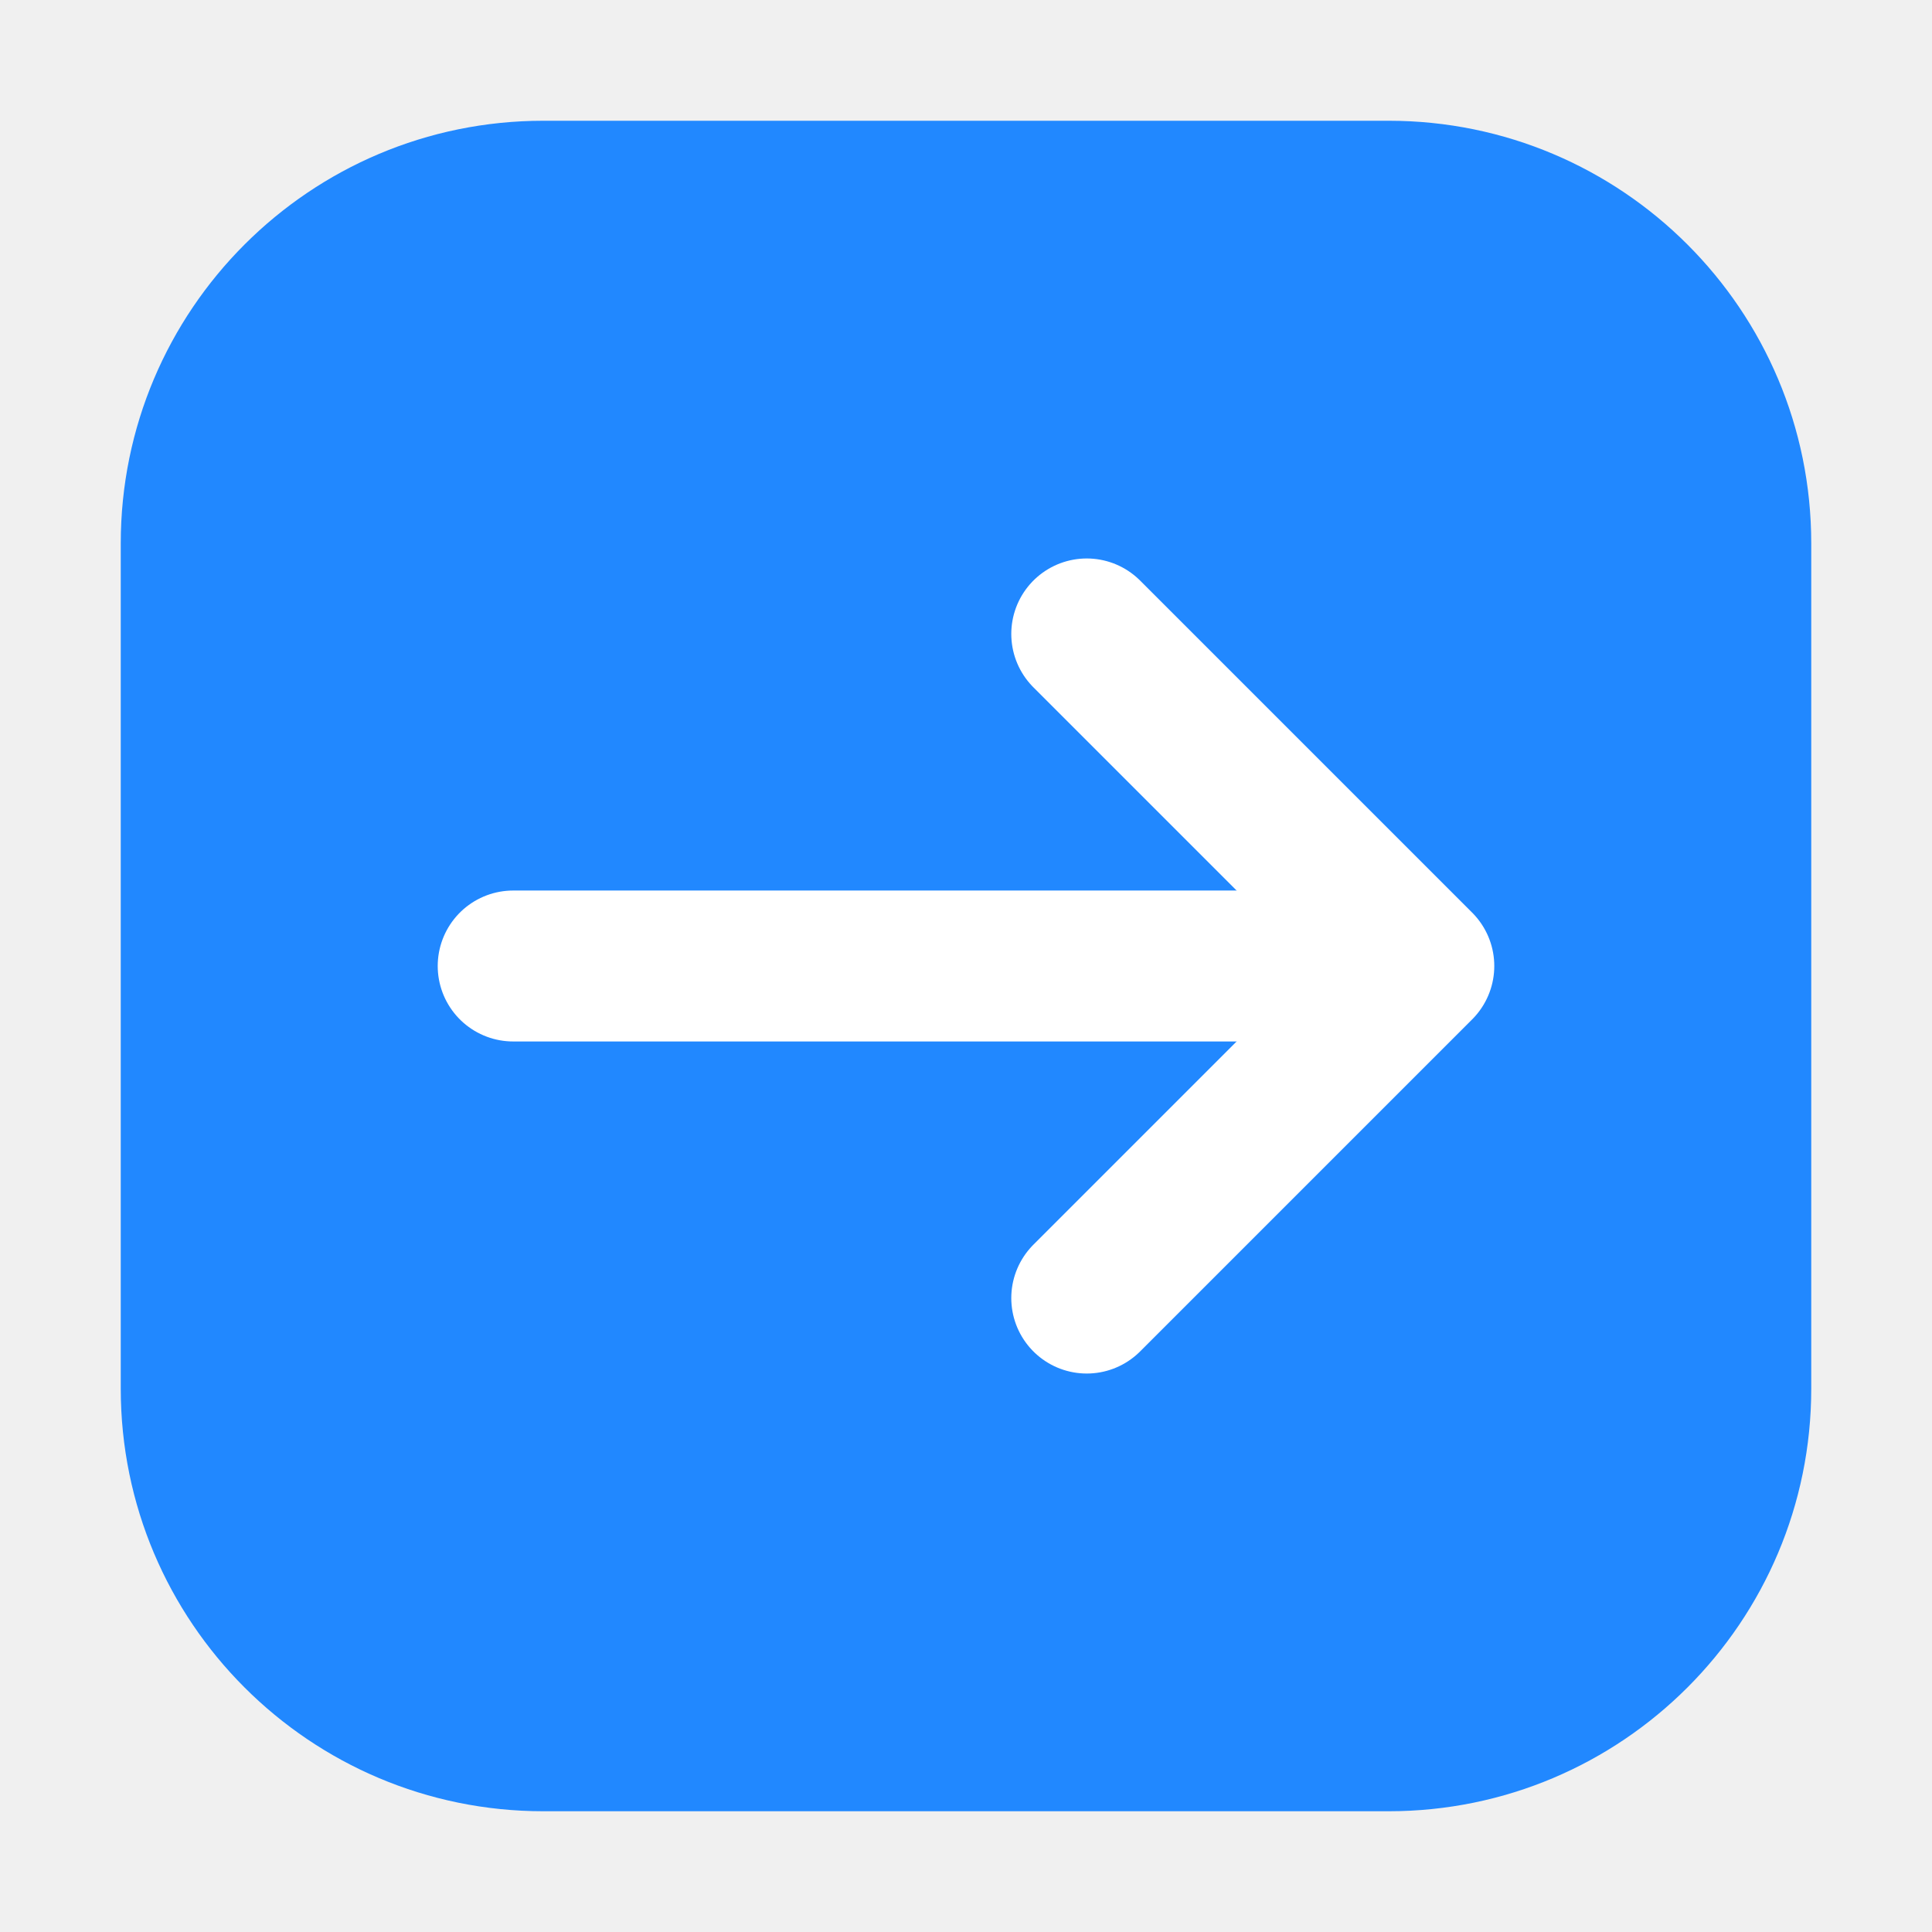
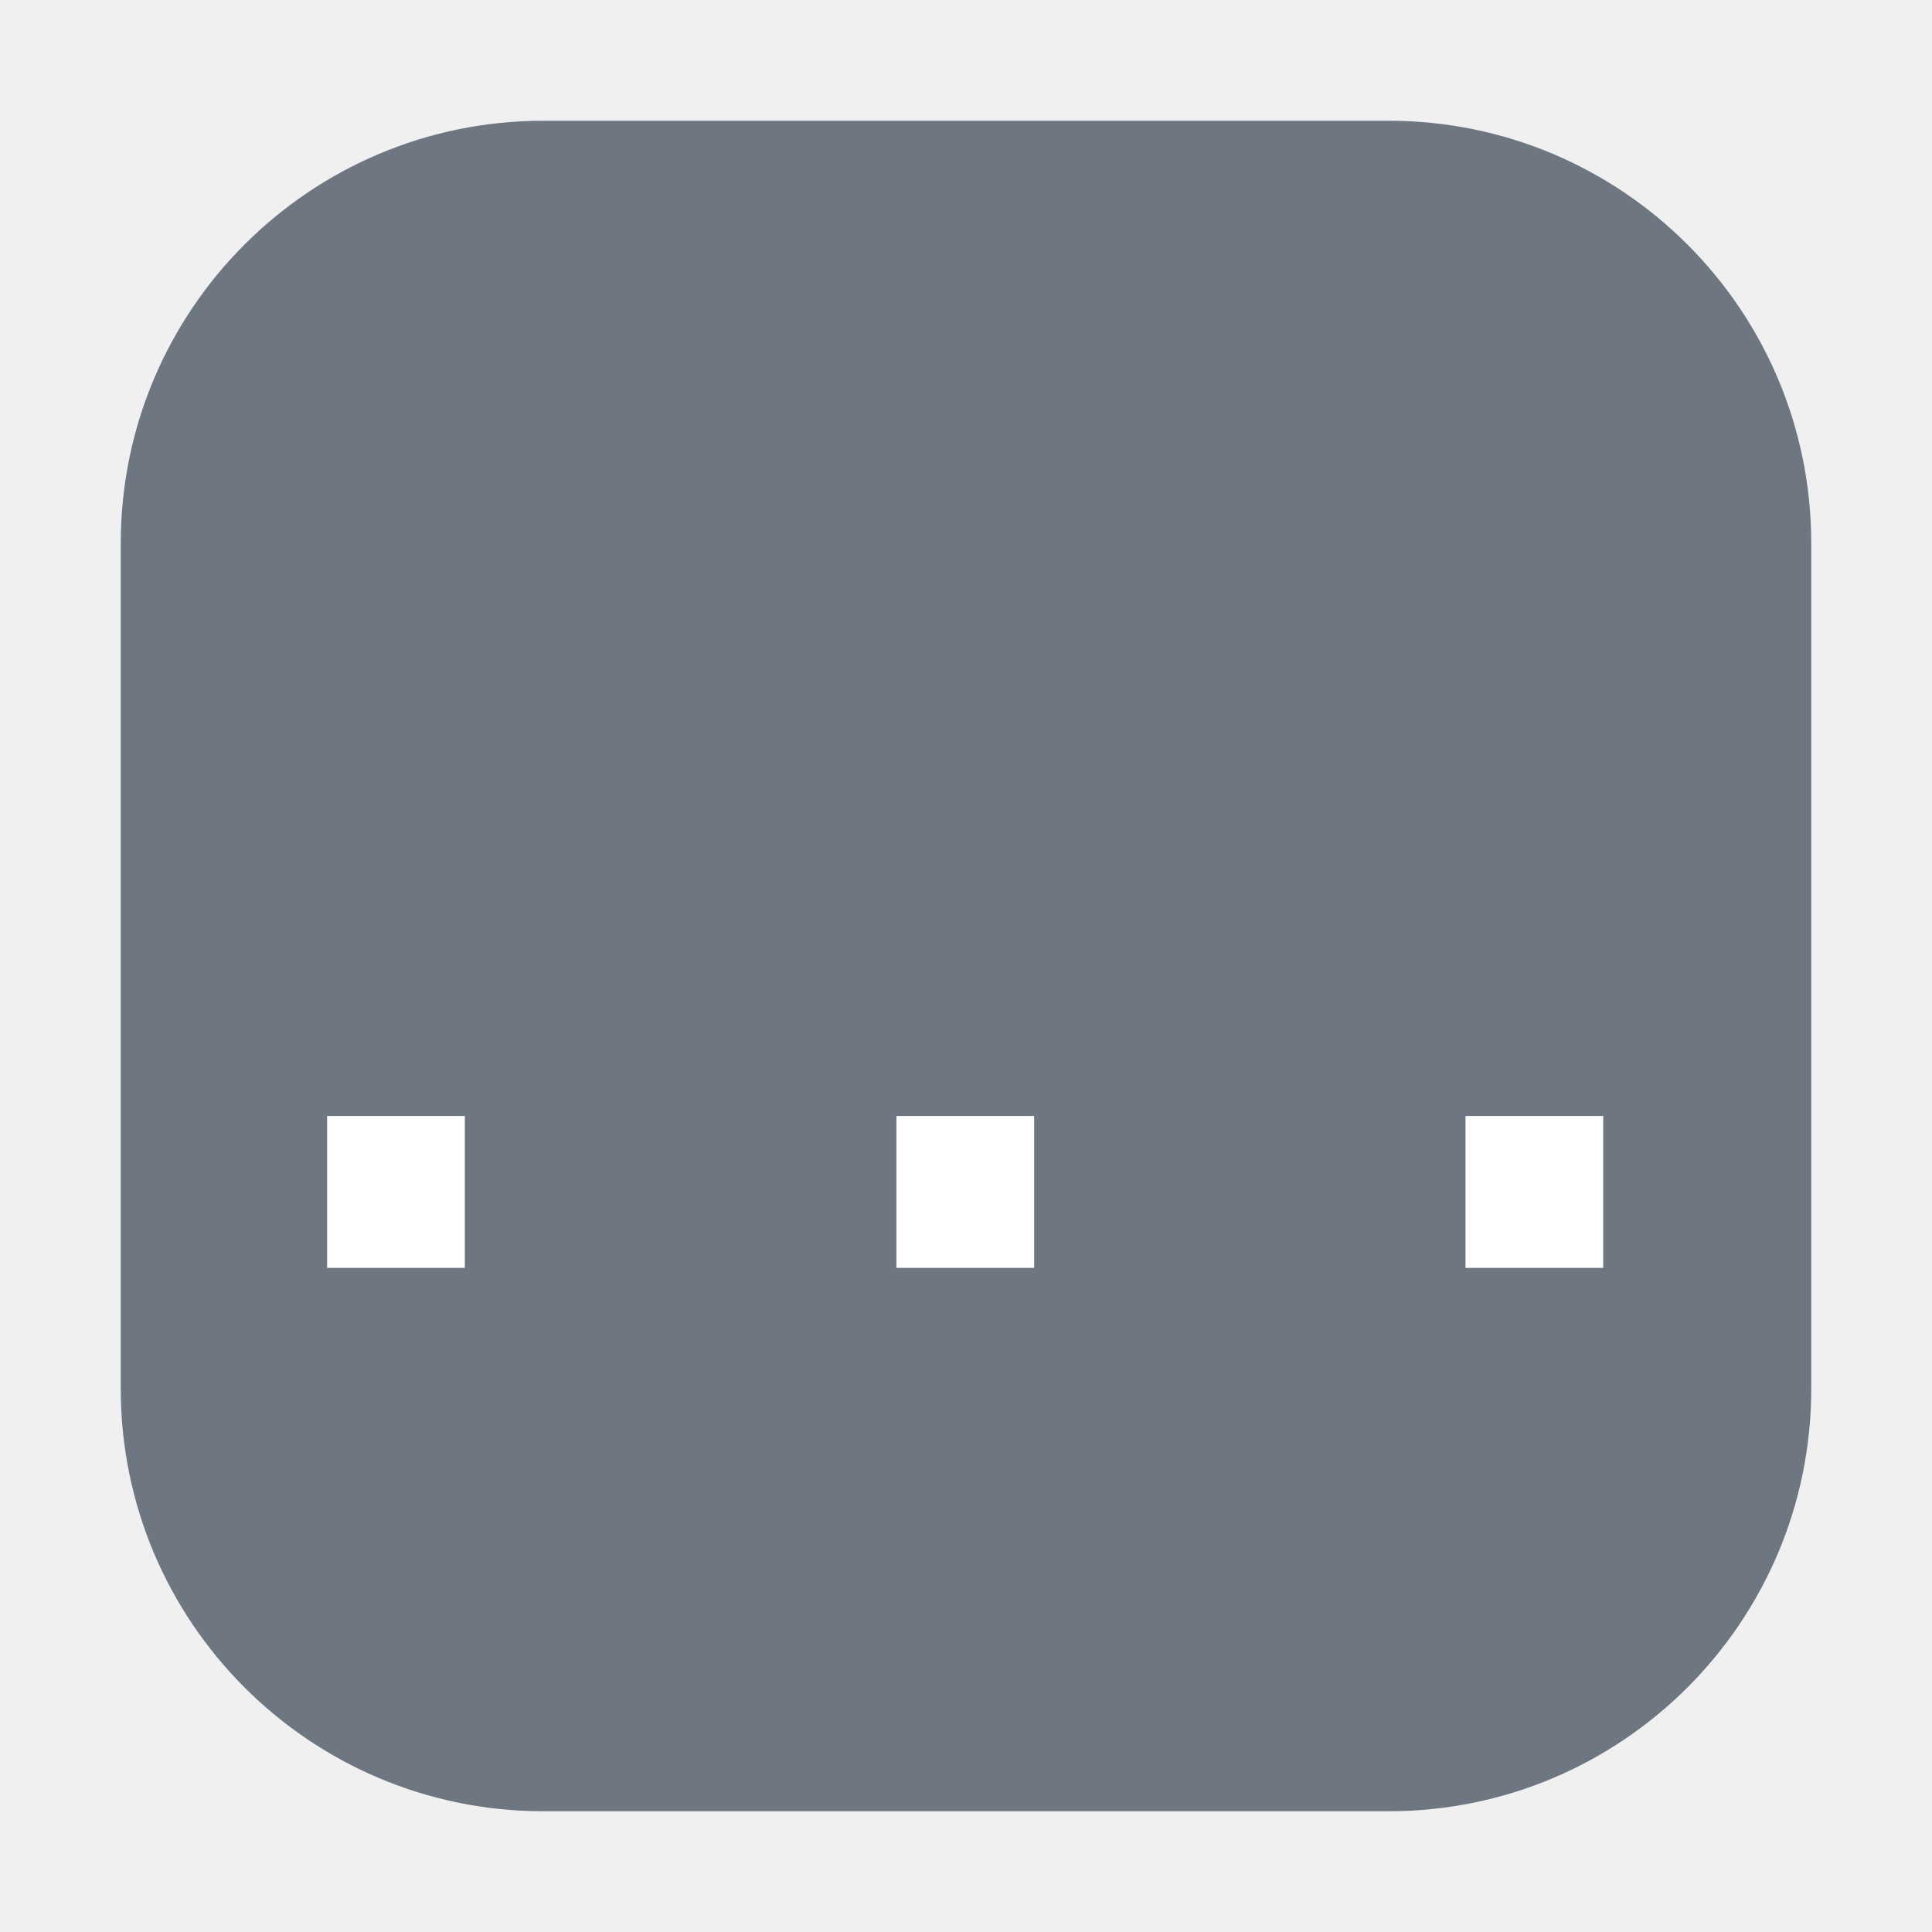
<svg xmlns="http://www.w3.org/2000/svg" viewBox="0 0 32 32" role="img" aria-labelledby="title">
-   <rect x="2" y="2" width="28" height="28" rx="7" fill="#2188ff" />
-   <path d="M8.5 16h14" fill="none" stroke="#fff" stroke-linecap="round" stroke-width="2.5" />
-   <path d="m18 10.5 5.5 5.5-5.5 5.5" fill="none" stroke="#fff" stroke-linecap="round" stroke-linejoin="round" stroke-width="2.5" />
+   <rect x="2" y="2" width="28" height="28" rx="7" fill="#6e7781" />
+   <text x="16" y="21" fill="#fff" font-family="ui-monospace, SFMono-Regular, Menlo, monospace" font-size="14" font-weight="700" letter-spacing="1" text-anchor="middle">...</text>
</svg>
